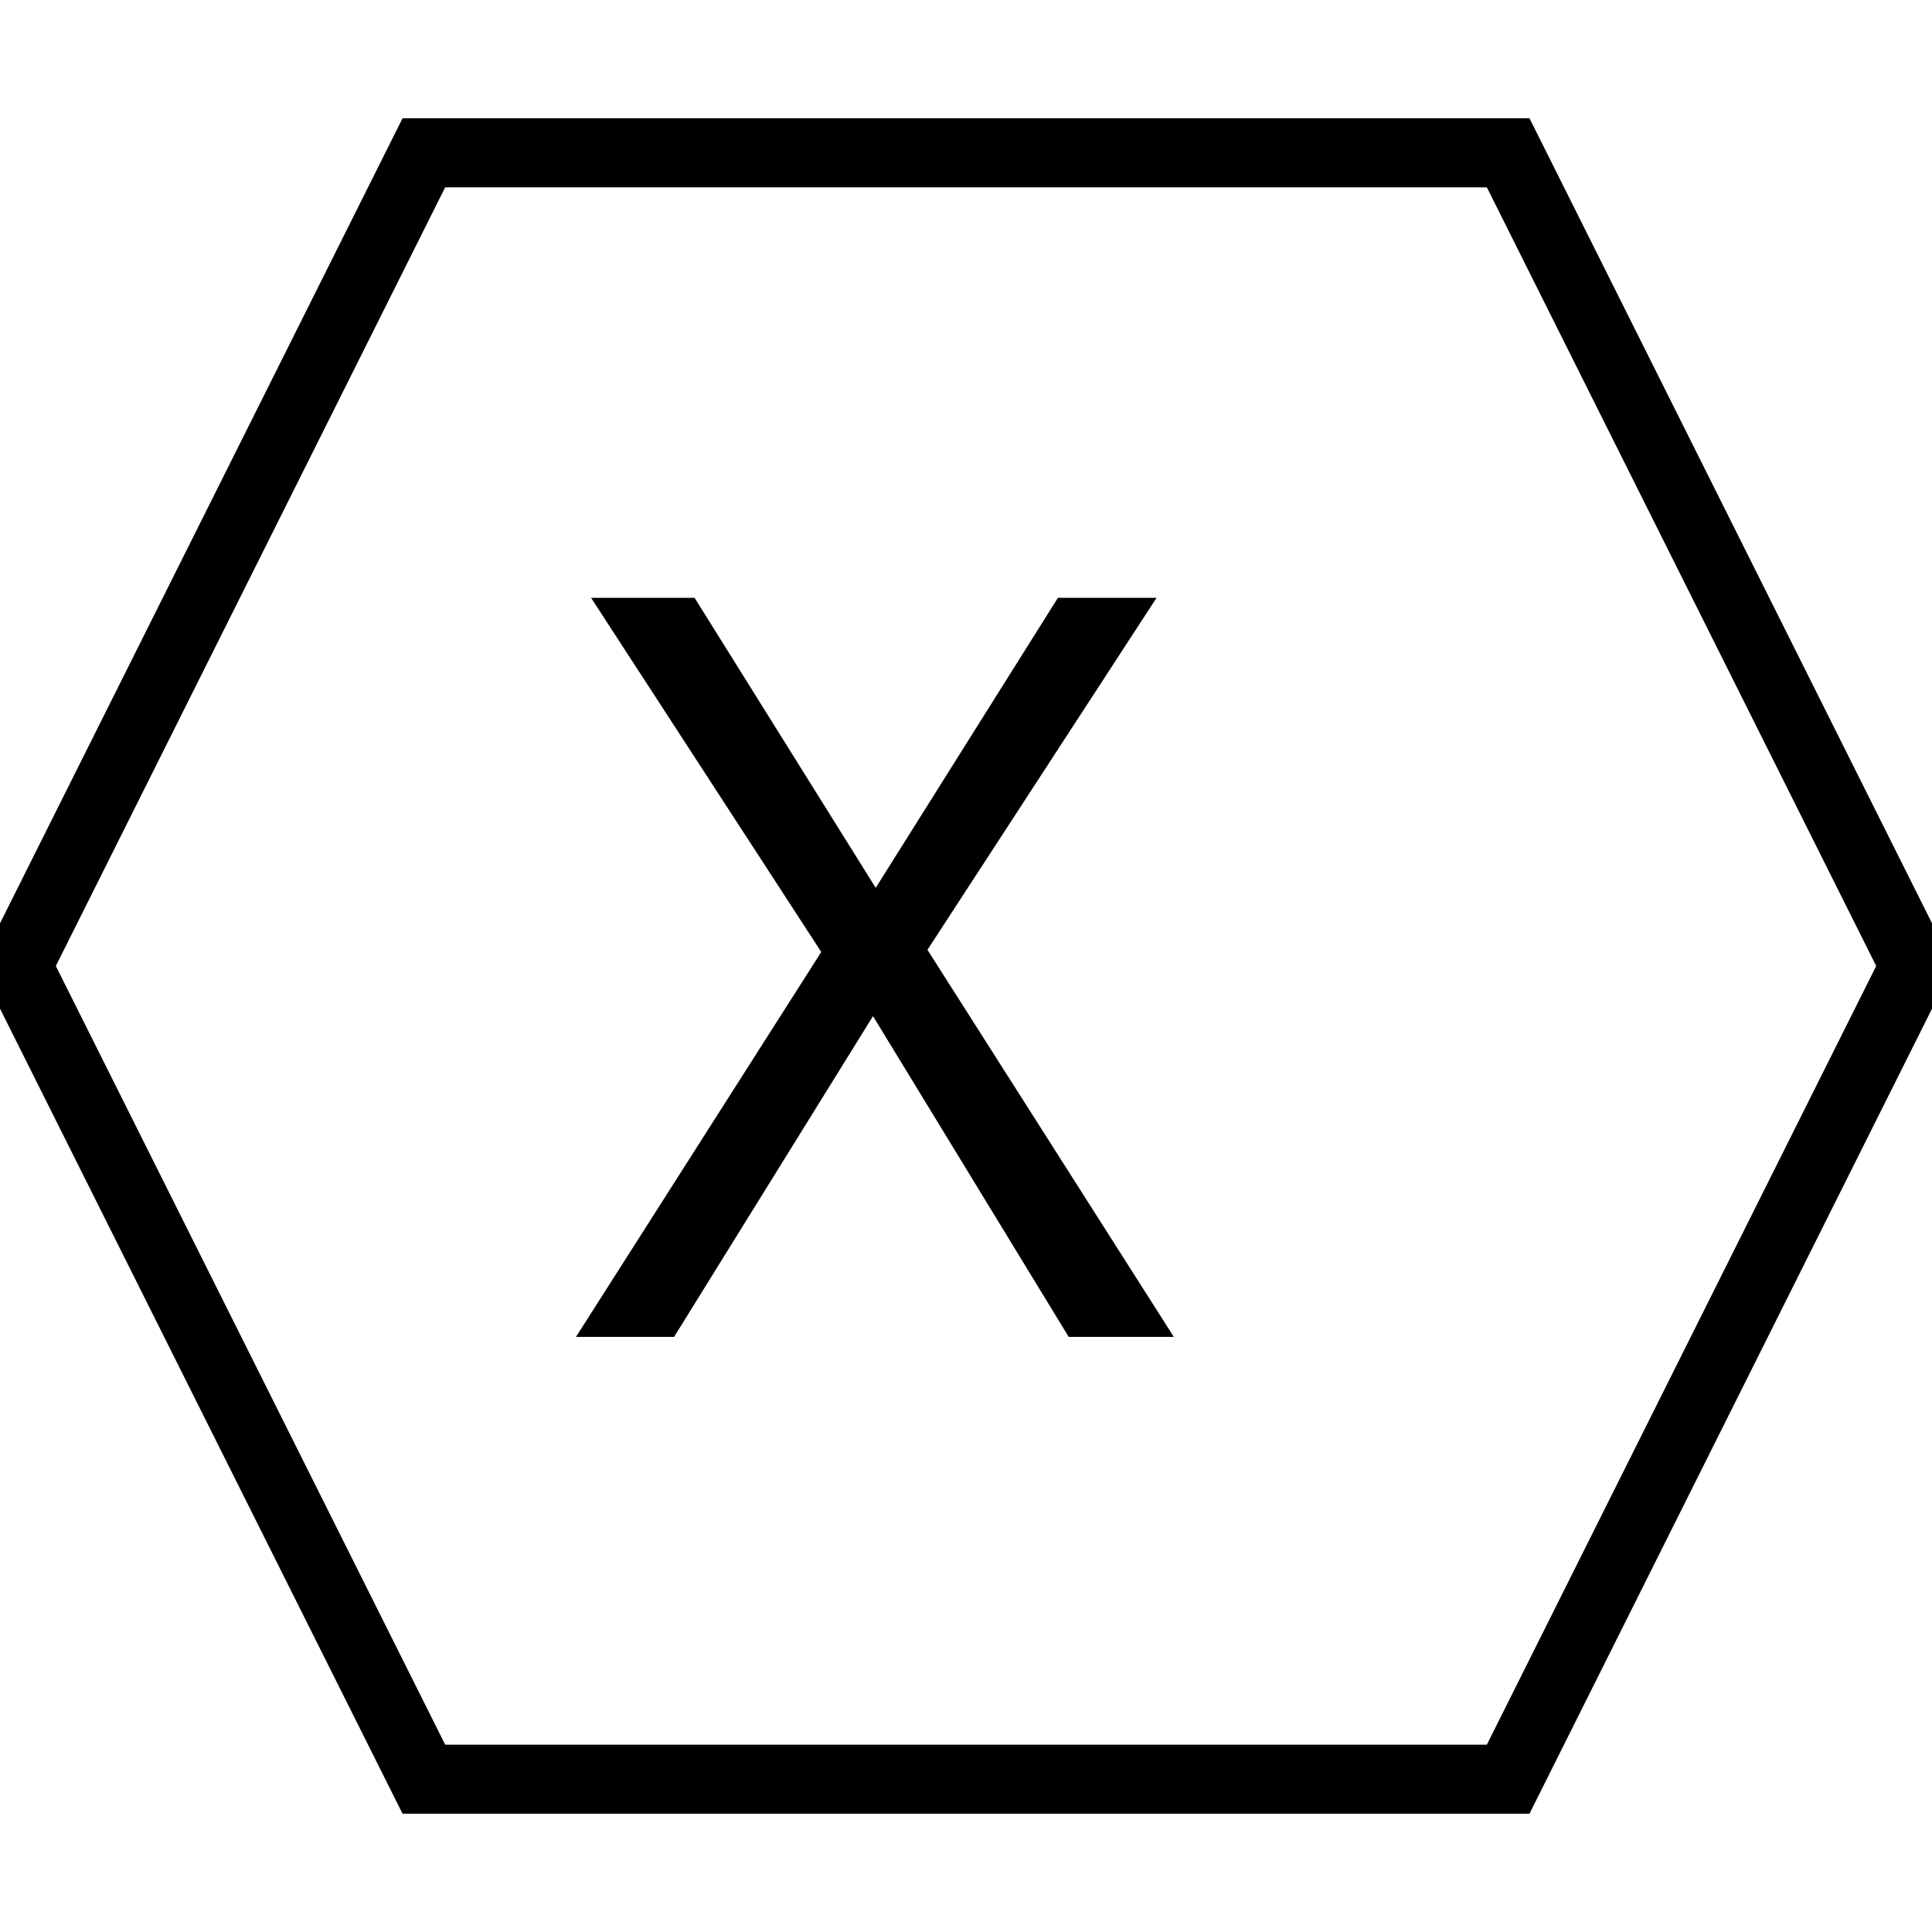
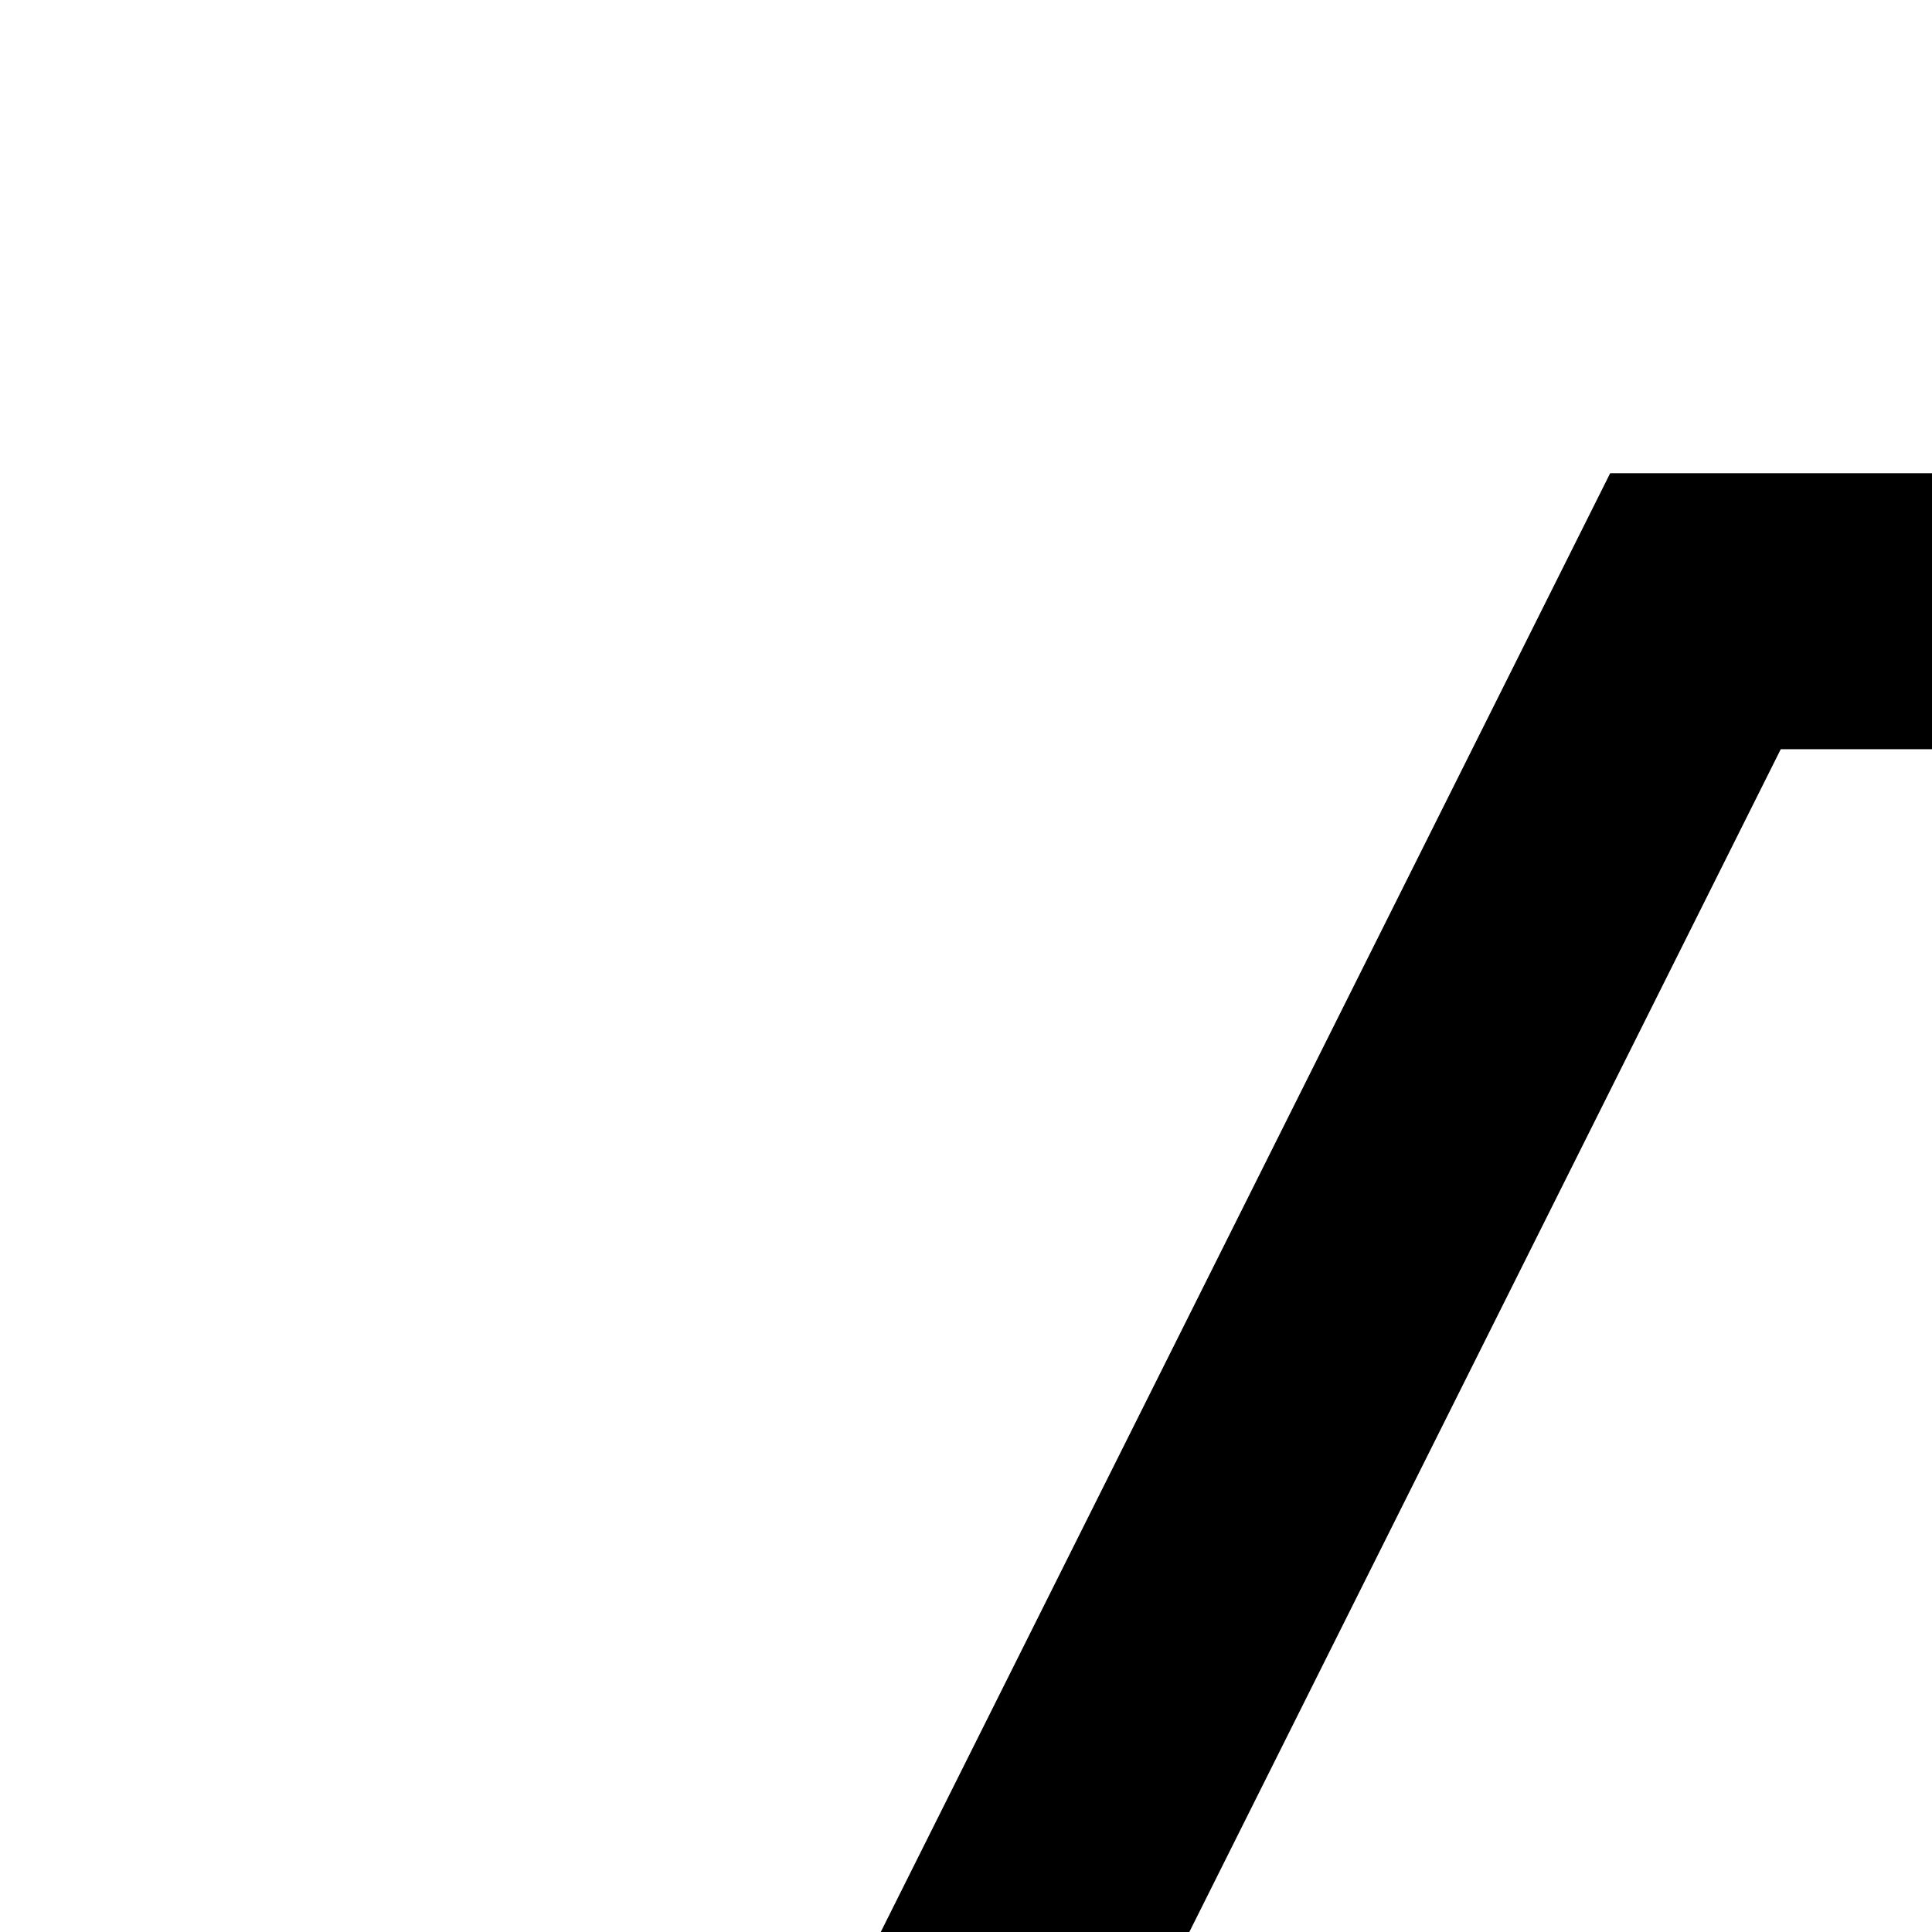
- <svg xmlns="http://www.w3.org/2000/svg" width="56" height="56">
+ <svg xmlns="http://www.w3.org/2000/svg" width="14" height="14">
  <g>
    <rect fill="#fff" id="canvas_background" height="58" width="58" y="-1" x="-1" />
    <g display="none" overflow="visible" y="0" x="0" height="100%" width="100%" id="canvasGrid">
      <rect fill="url(#gridpattern)" stroke-width="0" y="0" x="0" height="100%" width="100%" />
    </g>
  </g>
  <g>
    <path stroke="#000" id="svg_2" d="m0.5,28l11.786,-23.571l31.429,0l11.786,23.571l-11.786,23.571l-31.429,0l-11.786,-23.571z" stroke-width="2" fill="#fff" />
    <text transform="matrix(1,0,0,1,0,0) " style="cursor: text;" font-style="normal" font-weight="normal" xml:space="preserve" text-anchor="start" font-family="'Montserrat Black'" font-size="30" id="svg_1" y="38.75" x="16.57" stroke-width="0" stroke="#000" fill="#000000">X</text>
  </g>
</svg>
